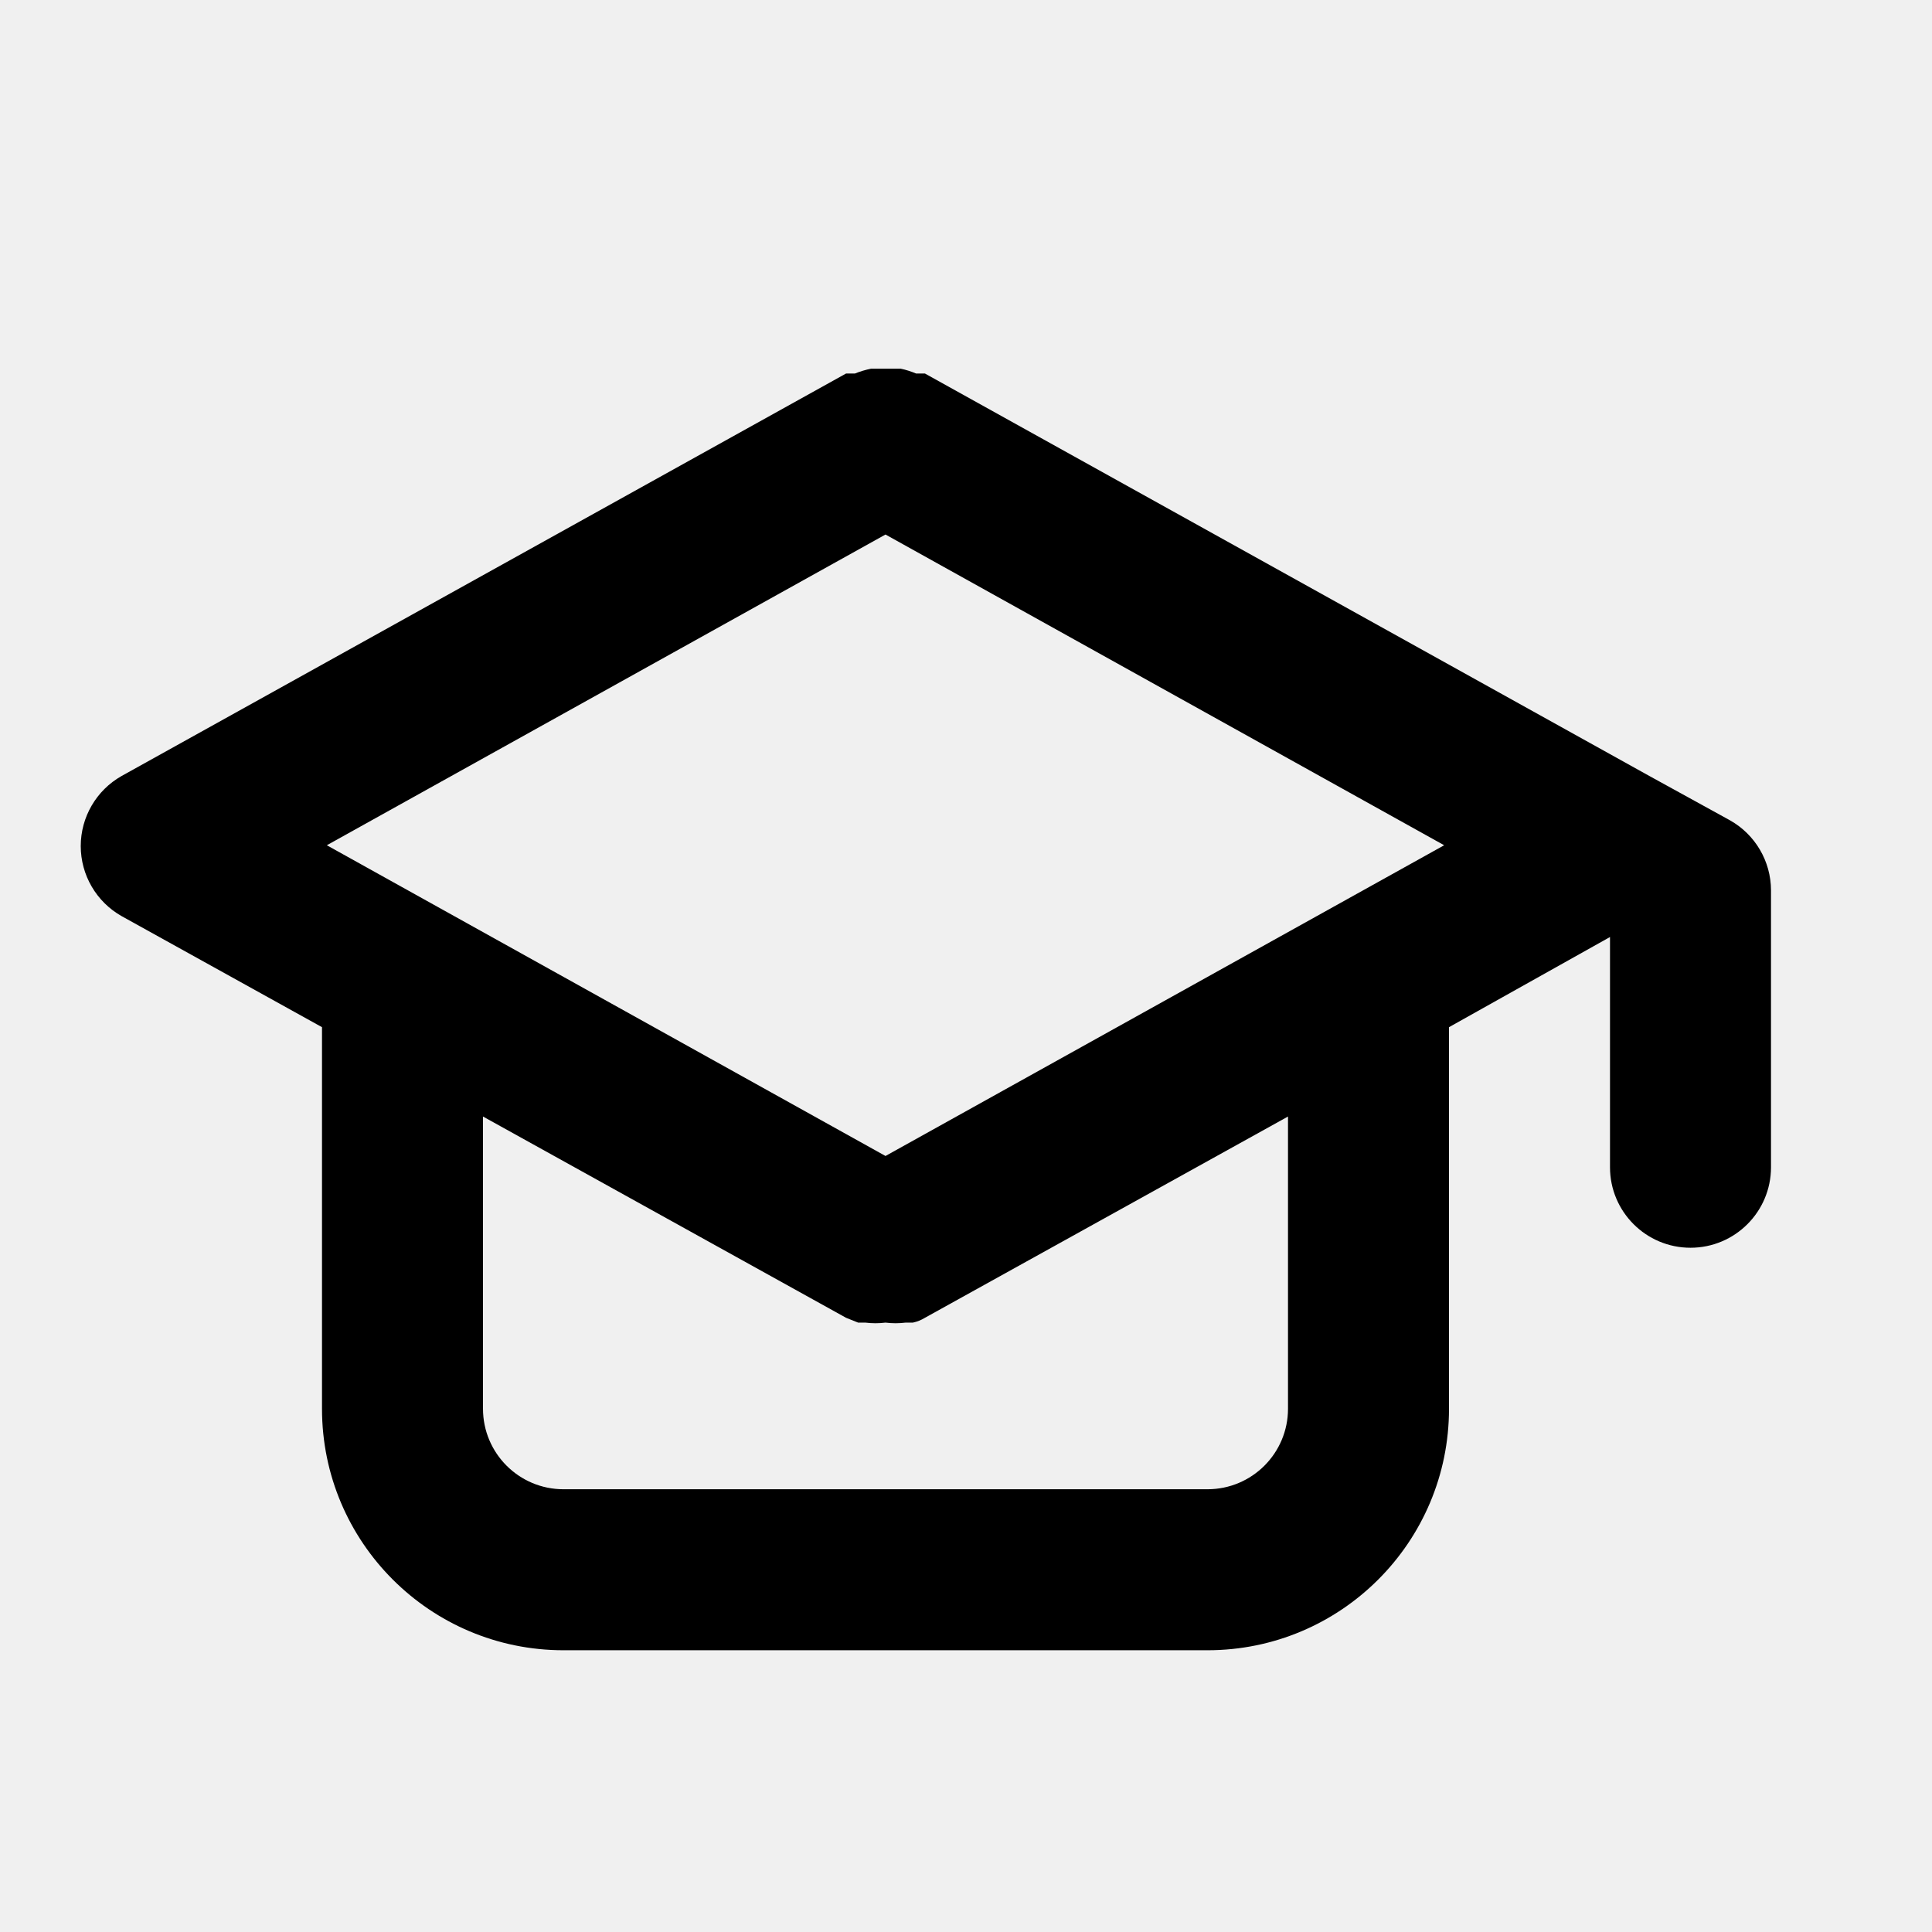
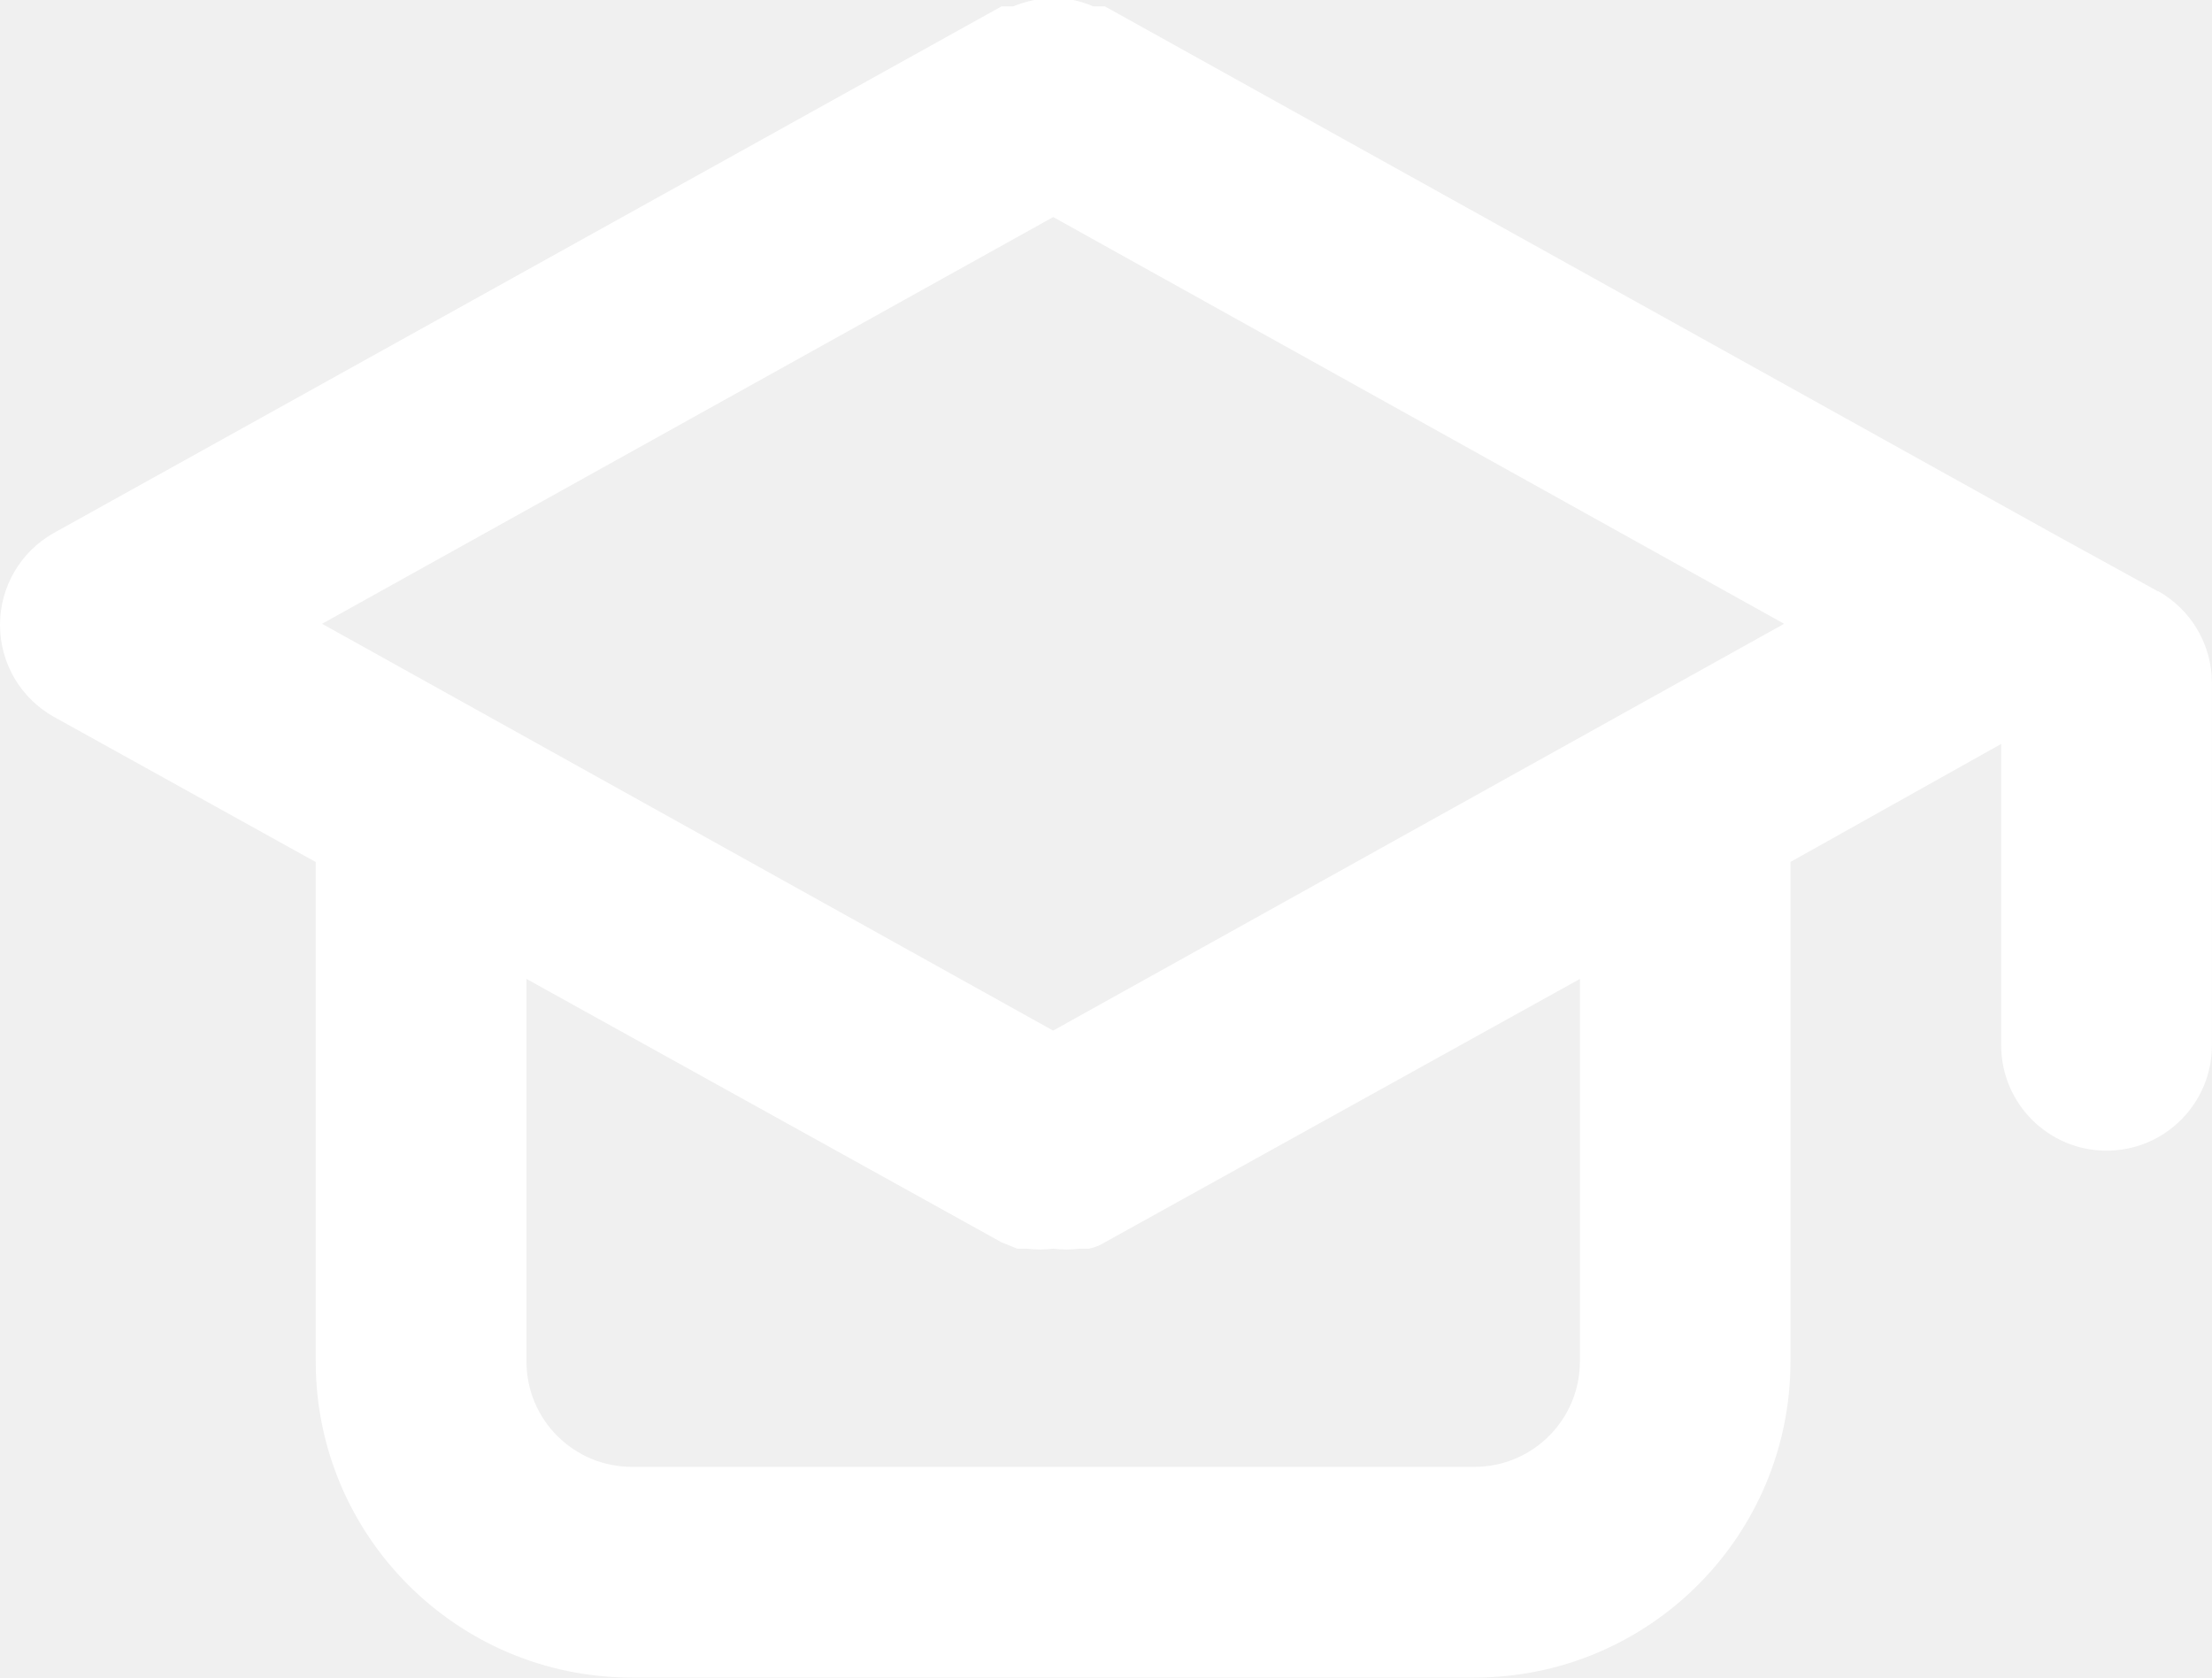
- <svg xmlns="http://www.w3.org/2000/svg" data-name="Layer 1" viewBox="0 0 24 24">
-   <path d="M21.49,10.19l-1-.55h0l-9-5-.11,0a1.06,1.06,0,0,0-.19-.06l-.19,0-.18,0a1.17,1.17,0,0,0-.2.06l-.11,0-9,5a1,1,0,0,0,0,1.74L4,12.76V17.5a3,3,0,0,0,3,3h8a3,3,0,0,0,3-3V12.76l2-1.12V14.5a1,1,0,0,0,2,0V11.06A1,1,0,0,0,21.49,10.19ZM16,17.5a1,1,0,0,1-1,1H7a1,1,0,0,1-1-1V13.87l4.51,2.5.15.06.09,0a1,1,0,0,0,.25,0h0a1,1,0,0,0,.25,0l.09,0a.47.47,0,0,0,.15-.06L16,13.87Zm-5-3.14L4.06,10.5,11,6.64l6.94,3.86Z" />
+ <svg xmlns="http://www.w3.org/2000/svg" width="30" height="22.746" viewBox="0 0 30 22.746">
+   <defs>
+     <style>
+       .cls-1 {
+         fill: #fff;
+       }
+     </style>
+   </defs>
+   <path id="graduation-hat" class="cls-1" d="M30.274,12.6l-1.429-.786h0L15.987,4.666h-.157a1.515,1.515,0,0,0-.271-.086h-.529a1.672,1.672,0,0,0-.286.086h-.157L1.727,11.81a1.429,1.429,0,0,0,0,2.486l3.558,1.972V23.04a4.286,4.286,0,0,0,4.286,4.286H21a4.286,4.286,0,0,0,4.286-4.286V16.267l2.858-1.6v4.086a1.429,1.429,0,0,0,2.858,0V13.838a1.429,1.429,0,0,0-.729-1.243ZM22.43,23.04A1.429,1.429,0,0,1,21,24.469H9.571A1.429,1.429,0,0,1,8.143,23.04V17.853l6.444,3.572.214.086h.129a1.429,1.429,0,0,0,.357,0h0a1.429,1.429,0,0,0,.357,0h.129a.672.672,0,0,0,.214-.086l6.444-3.572Zm-7.144-4.486L5.371,13.038l9.916-5.515L25.2,13.038Z" transform="translate(-1.003 -4.58)" />
</svg>
